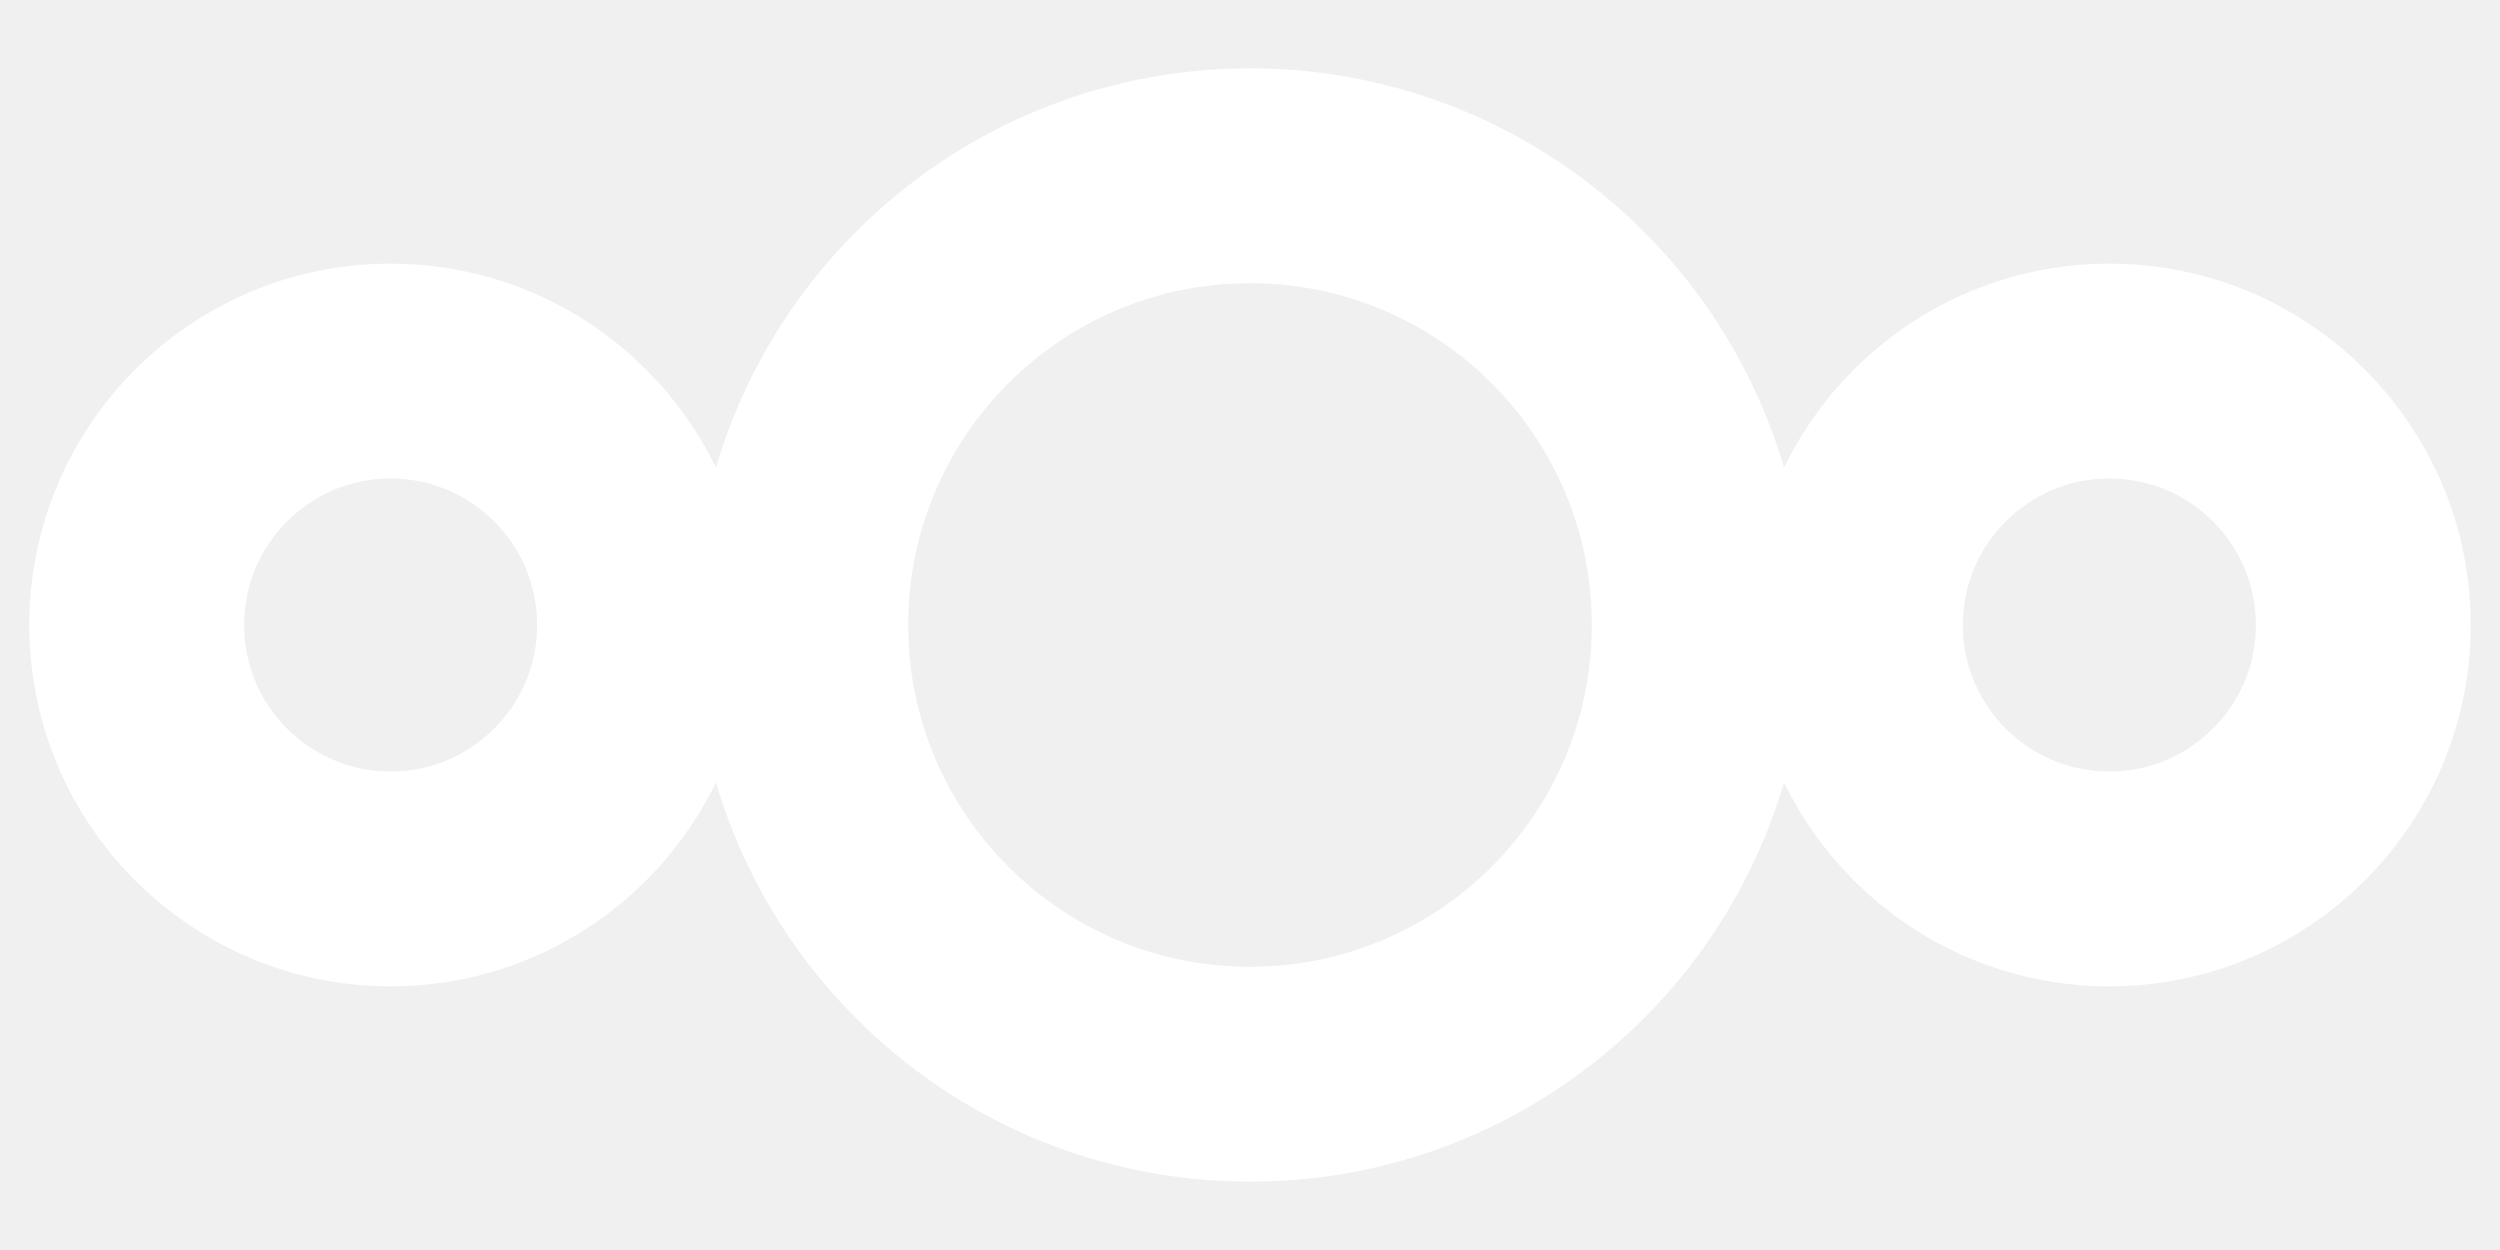
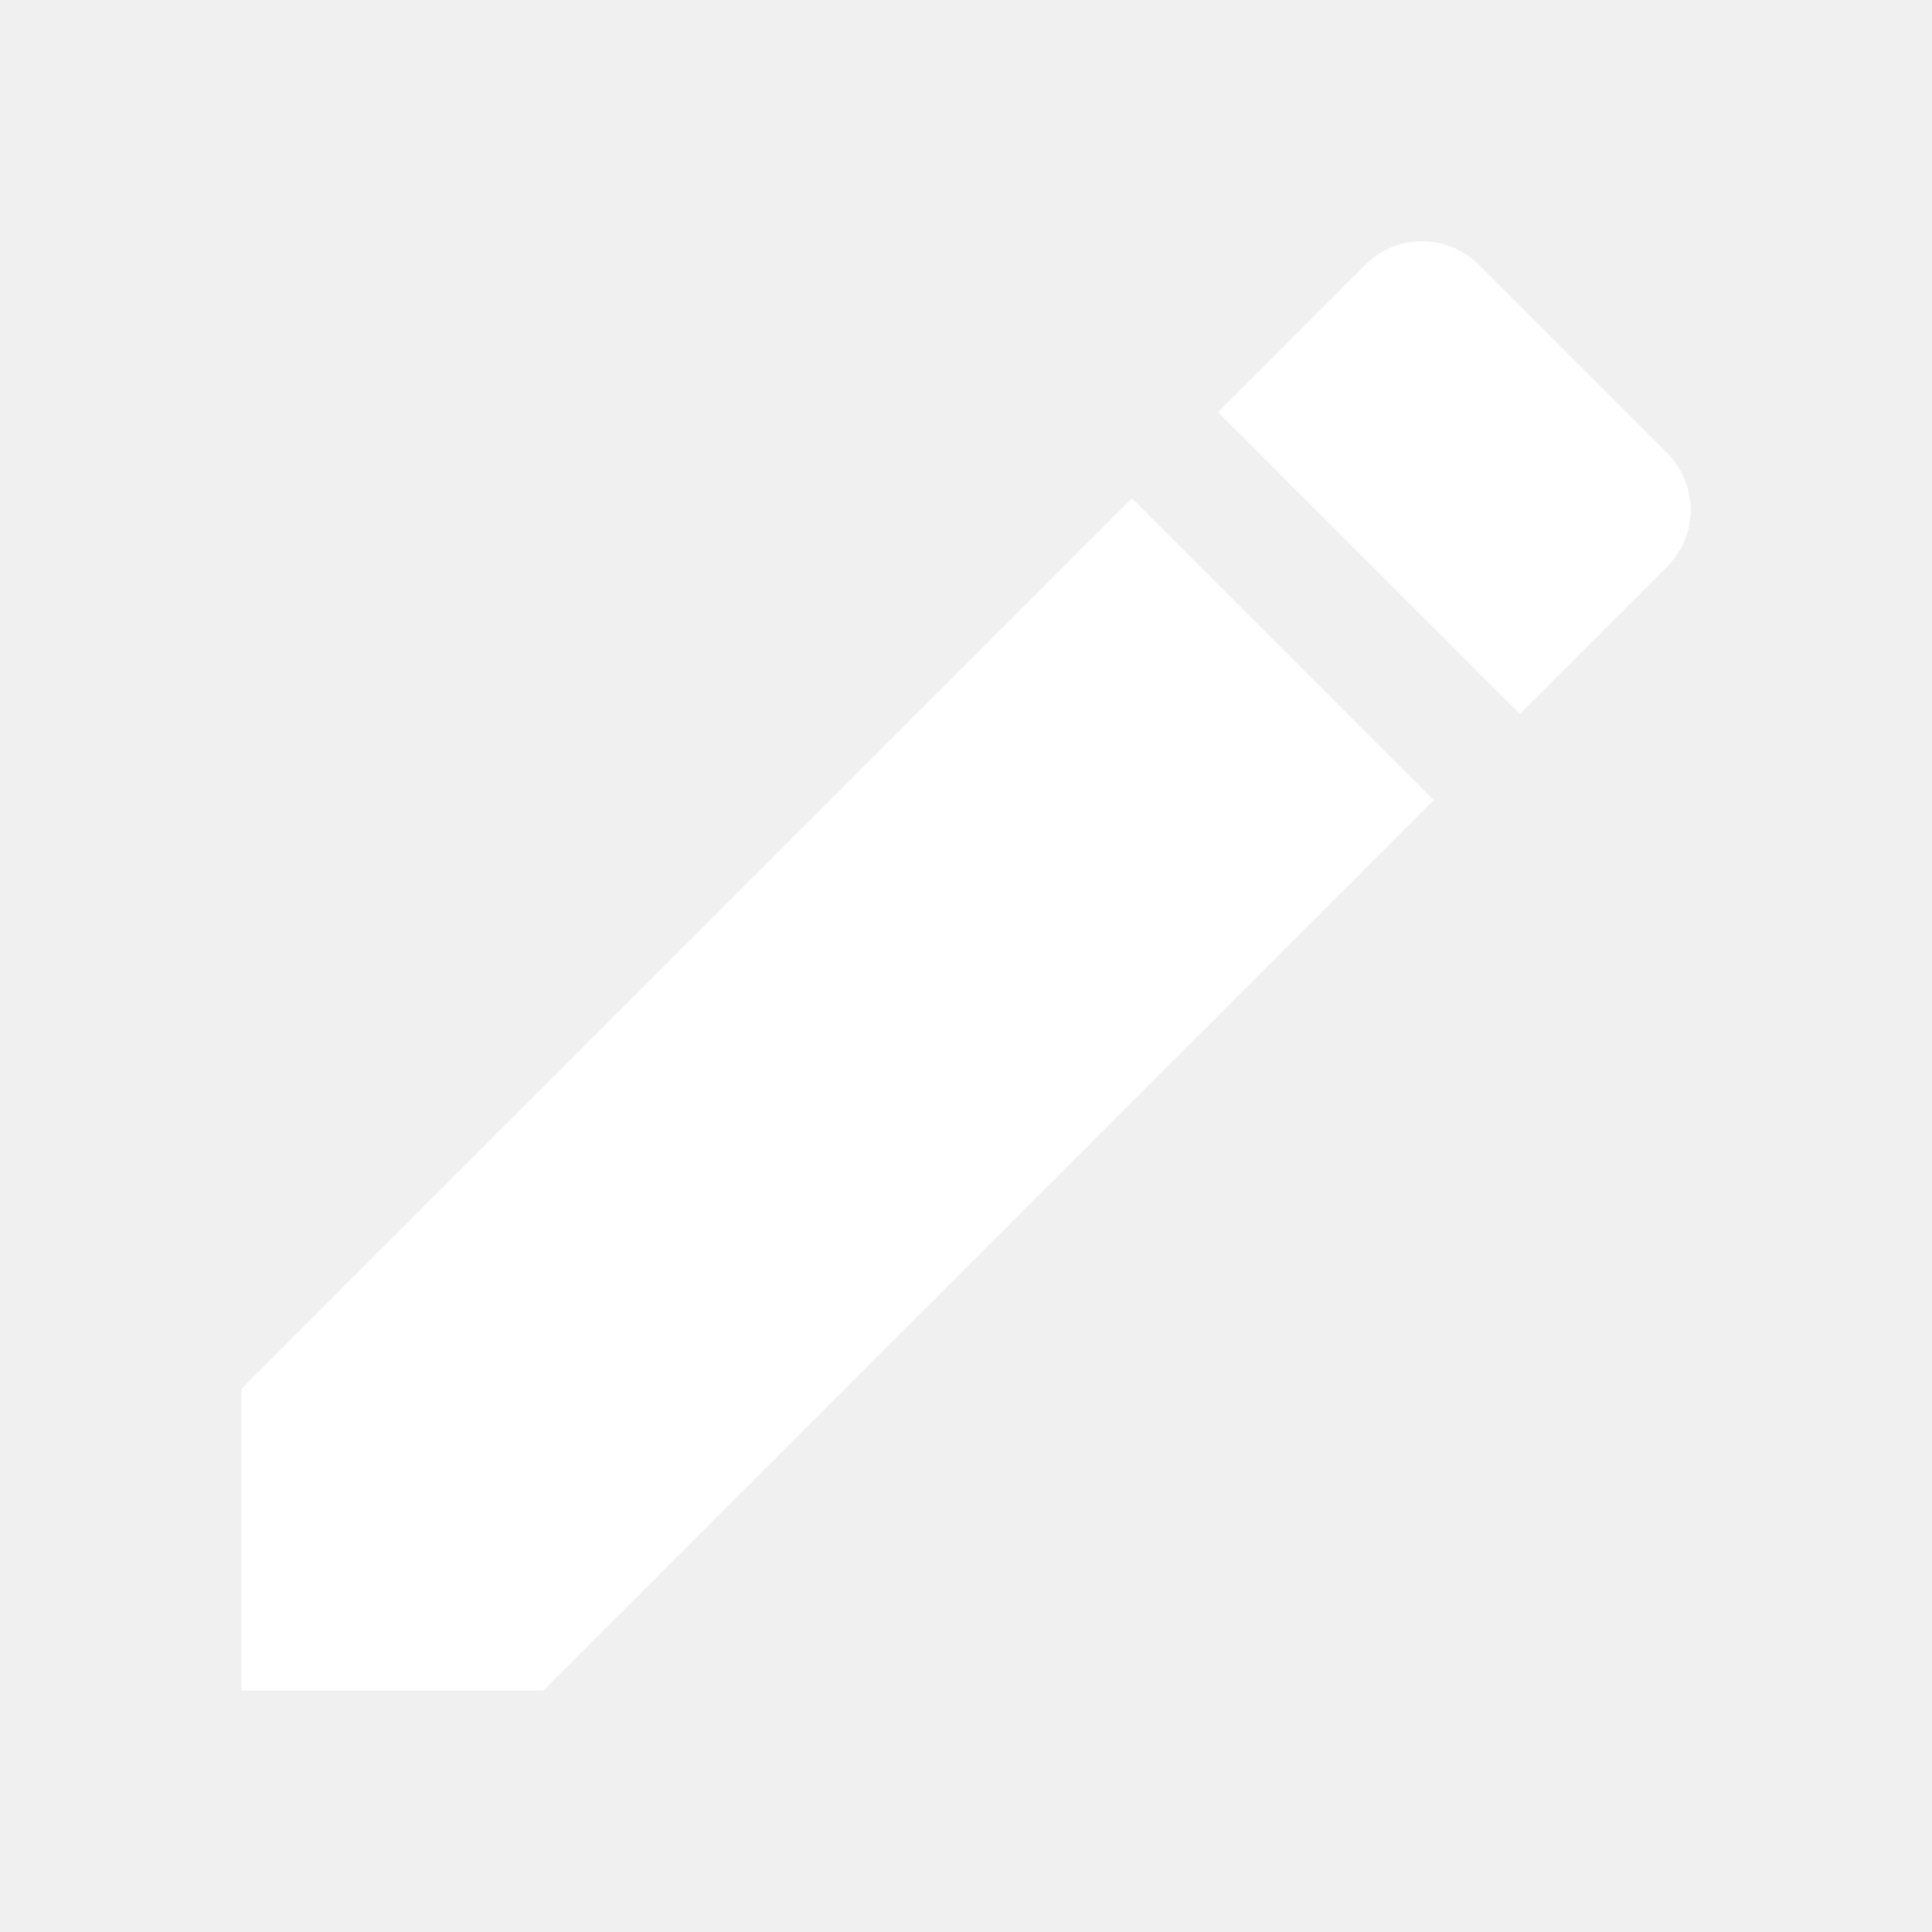
- <svg xmlns="http://www.w3.org/2000/svg" width="256" height="128" version="1.1" viewBox="0 0 256 128">
-   <g fill="none" stroke-width="22">
-     <circle cx="40" cy="64" r="26" stroke="#fff" fill="none" />
-     <circle cx="216" cy="64" r="26" stroke="#fff" fill="none" />
-     <circle cx="128" cy="64" r="46" stroke="#fff" fill="none" />
-   </g>
+ <svg xmlns="http://www.w3.org/2000/svg" id="Design" version="1.1" viewBox="0 0 24 24">
+   <defs>
+     <style>
+       .st0 {
+         fill: #fff;
+       }
+     </style>
+   </defs>
+   <path class="st0" d="M3,17.25v3.75h3.75l11.06-11.06-3.75-3.75L3,17.25Z" />
+   <path class="st0" d="M20.71,7.04c.39-.39.39-1.02,0-1.41l-2.34-2.34c-.39-.39-1.02-.39-1.41,0l-1.83,1.83,3.75,3.75,1.83-1.83h0Z" />
</svg>
